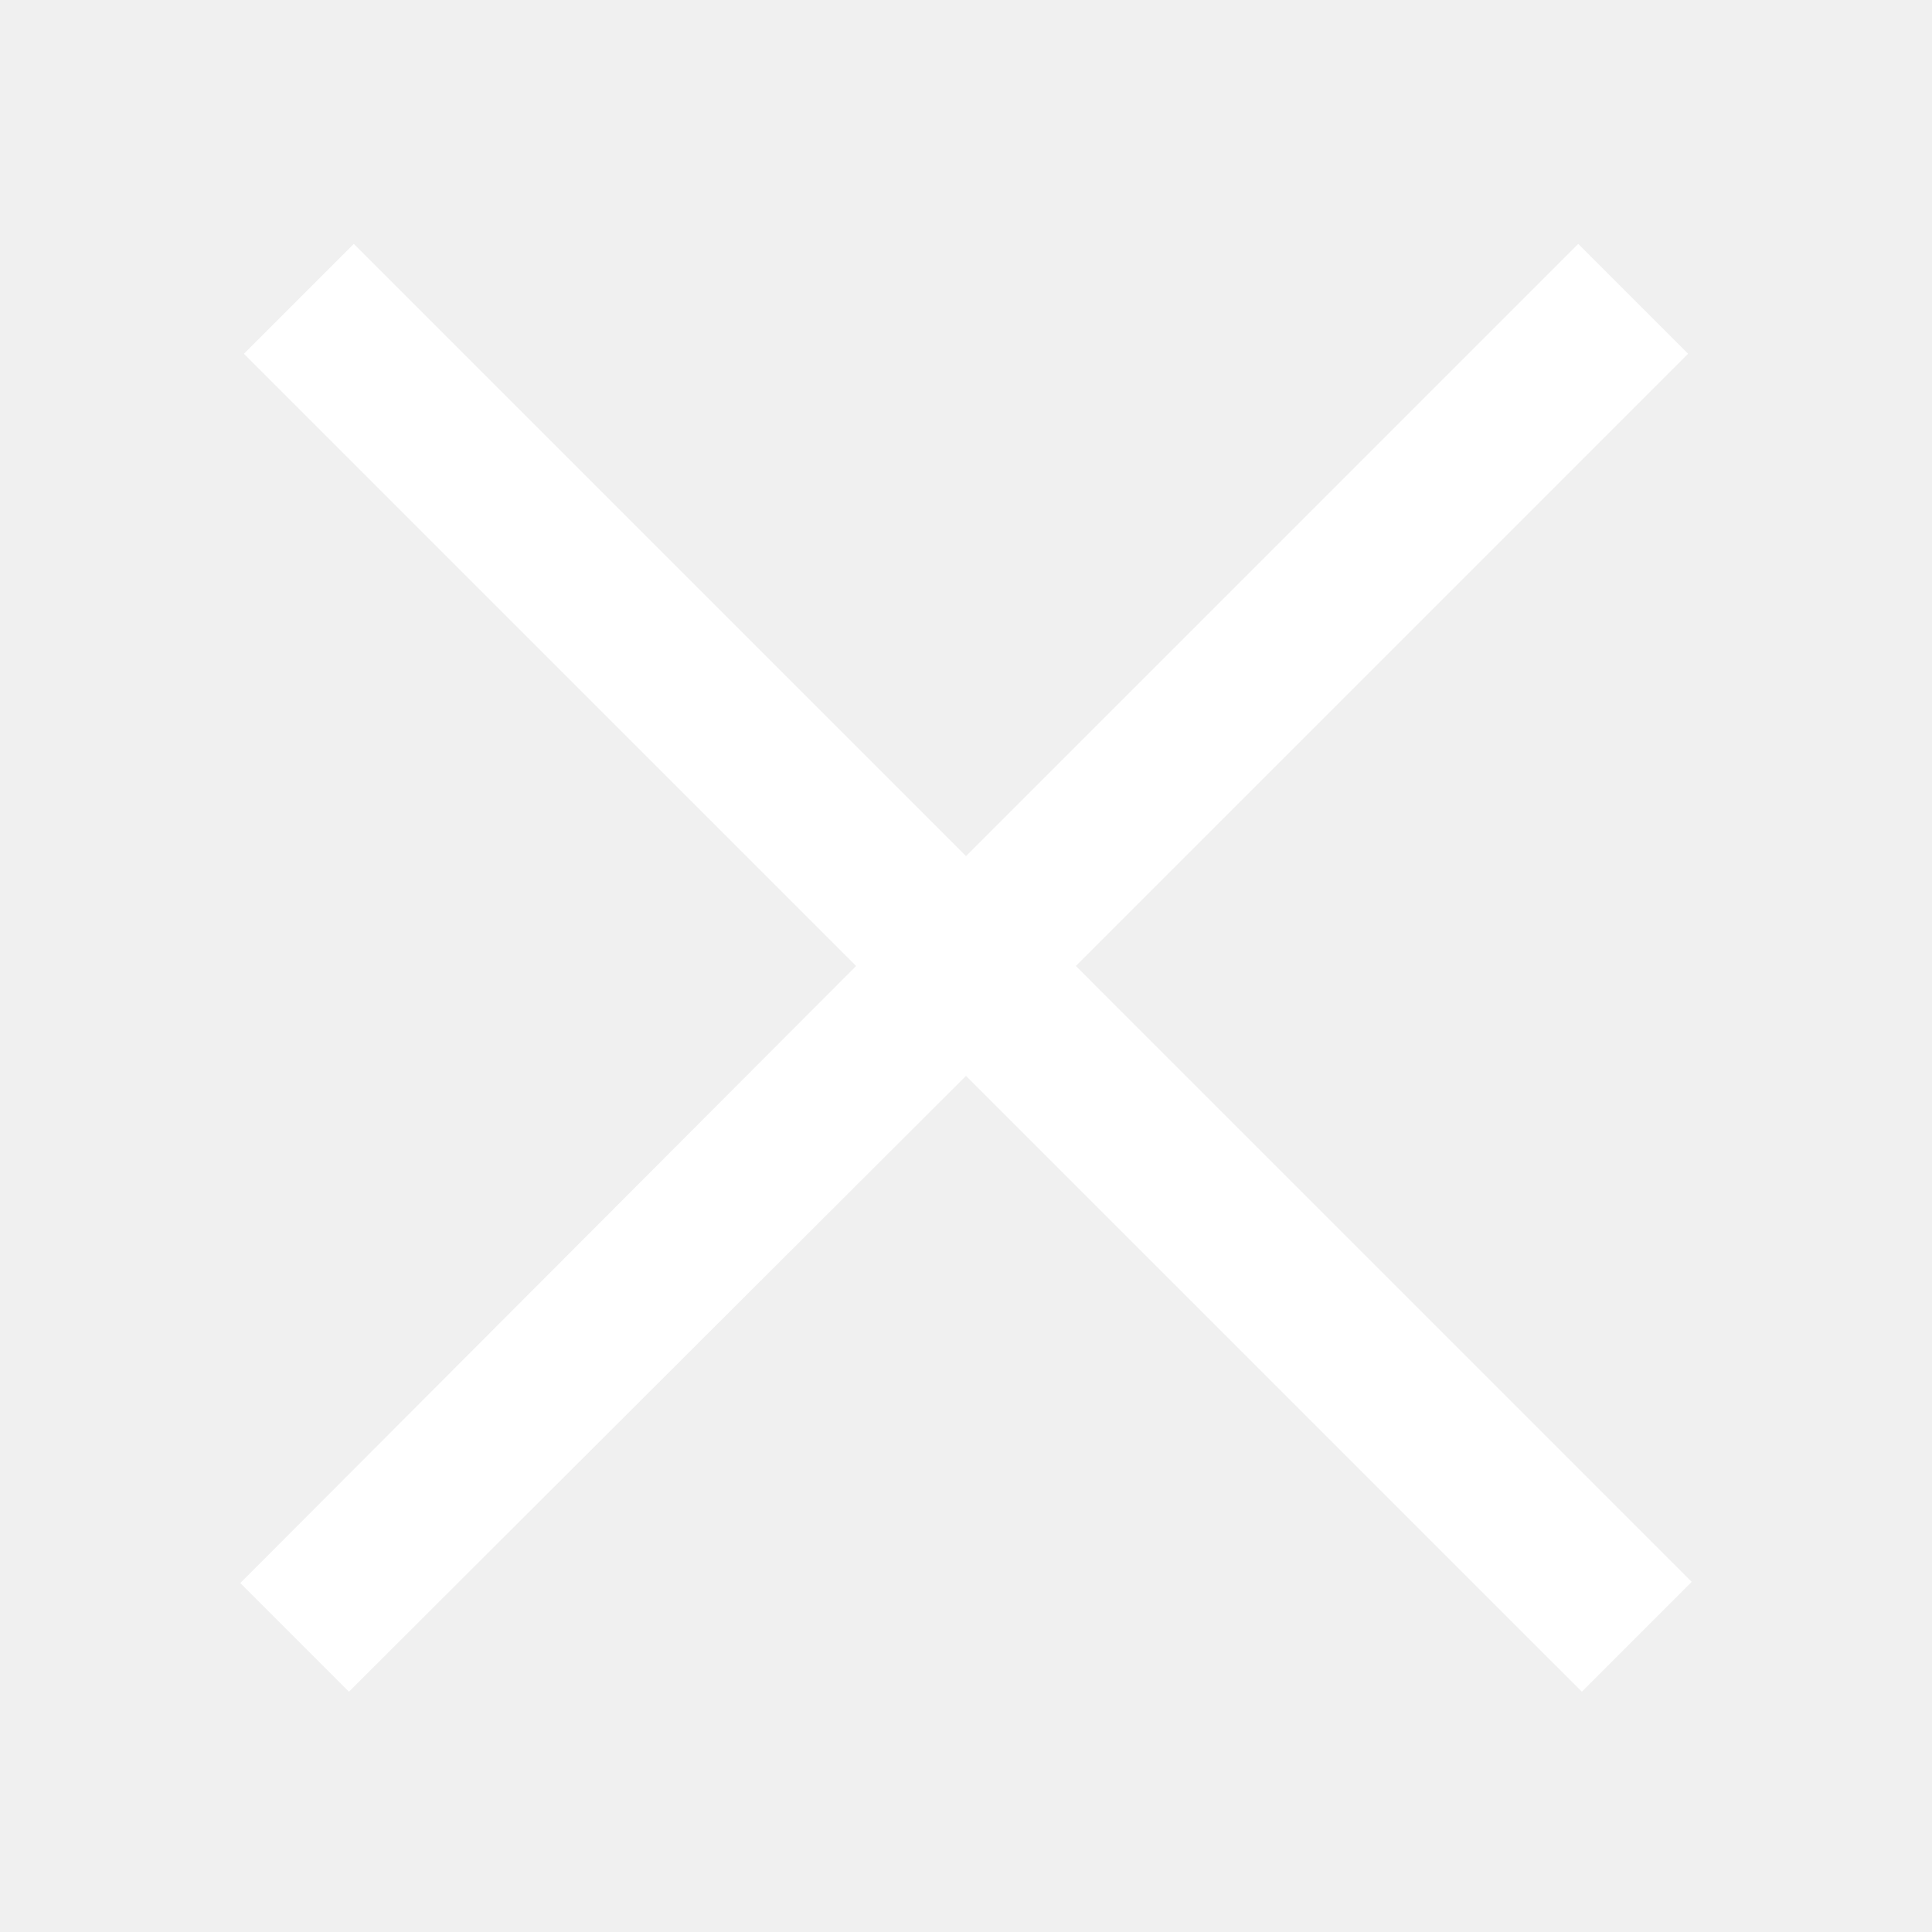
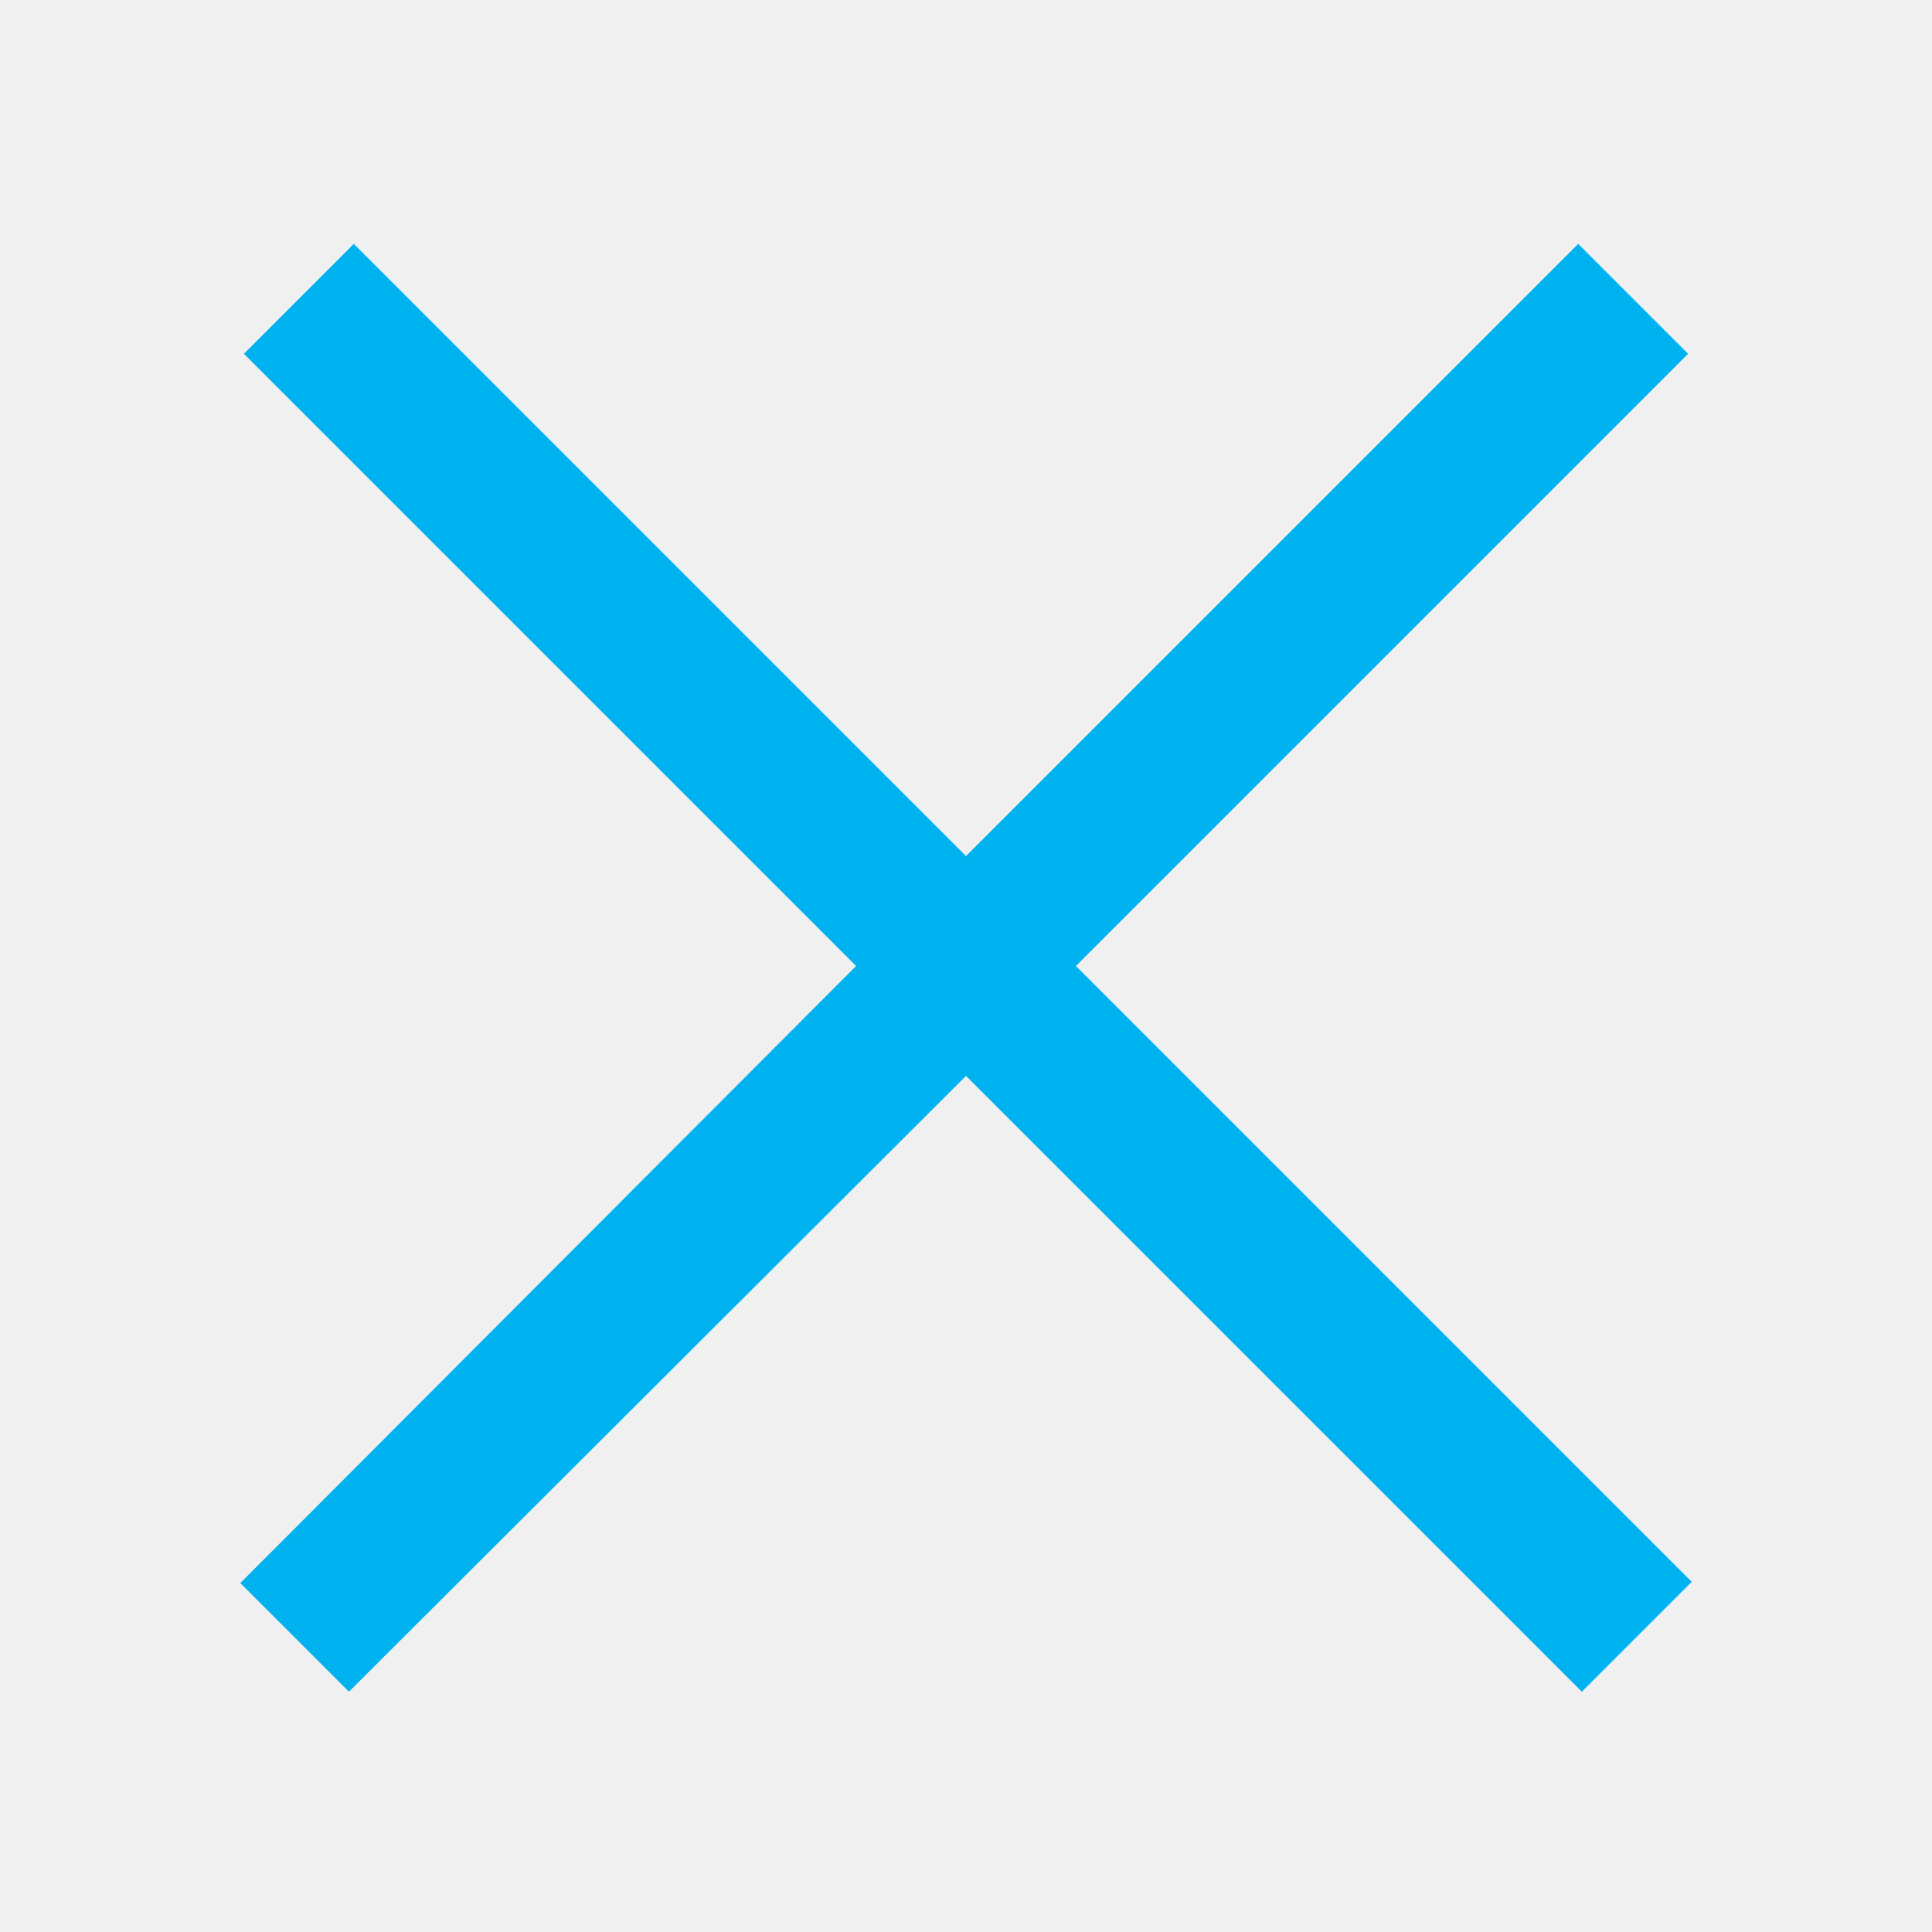
- <svg xmlns="http://www.w3.org/2000/svg" x="0px" y="0px" width="25" height="25" viewBox="0 0 50 50" style="fill:#FFFFFF;">
+ <svg xmlns="http://www.w3.org/2000/svg" x="0px" y="0px" width="25" height="25" viewBox="0 0 50 50" style="fill:#00b2ef;">
  <path d="M 9.156 6.312 L 6.312 9.156 L 22.156 25 L 6.219 40.969 L 9.031 43.781 L 25 27.844 L 40.938 43.781 L 43.781 40.938 L 27.844 25 L 43.688 9.156 L 40.844 6.312 L 25 22.156 Z" />
</svg>
